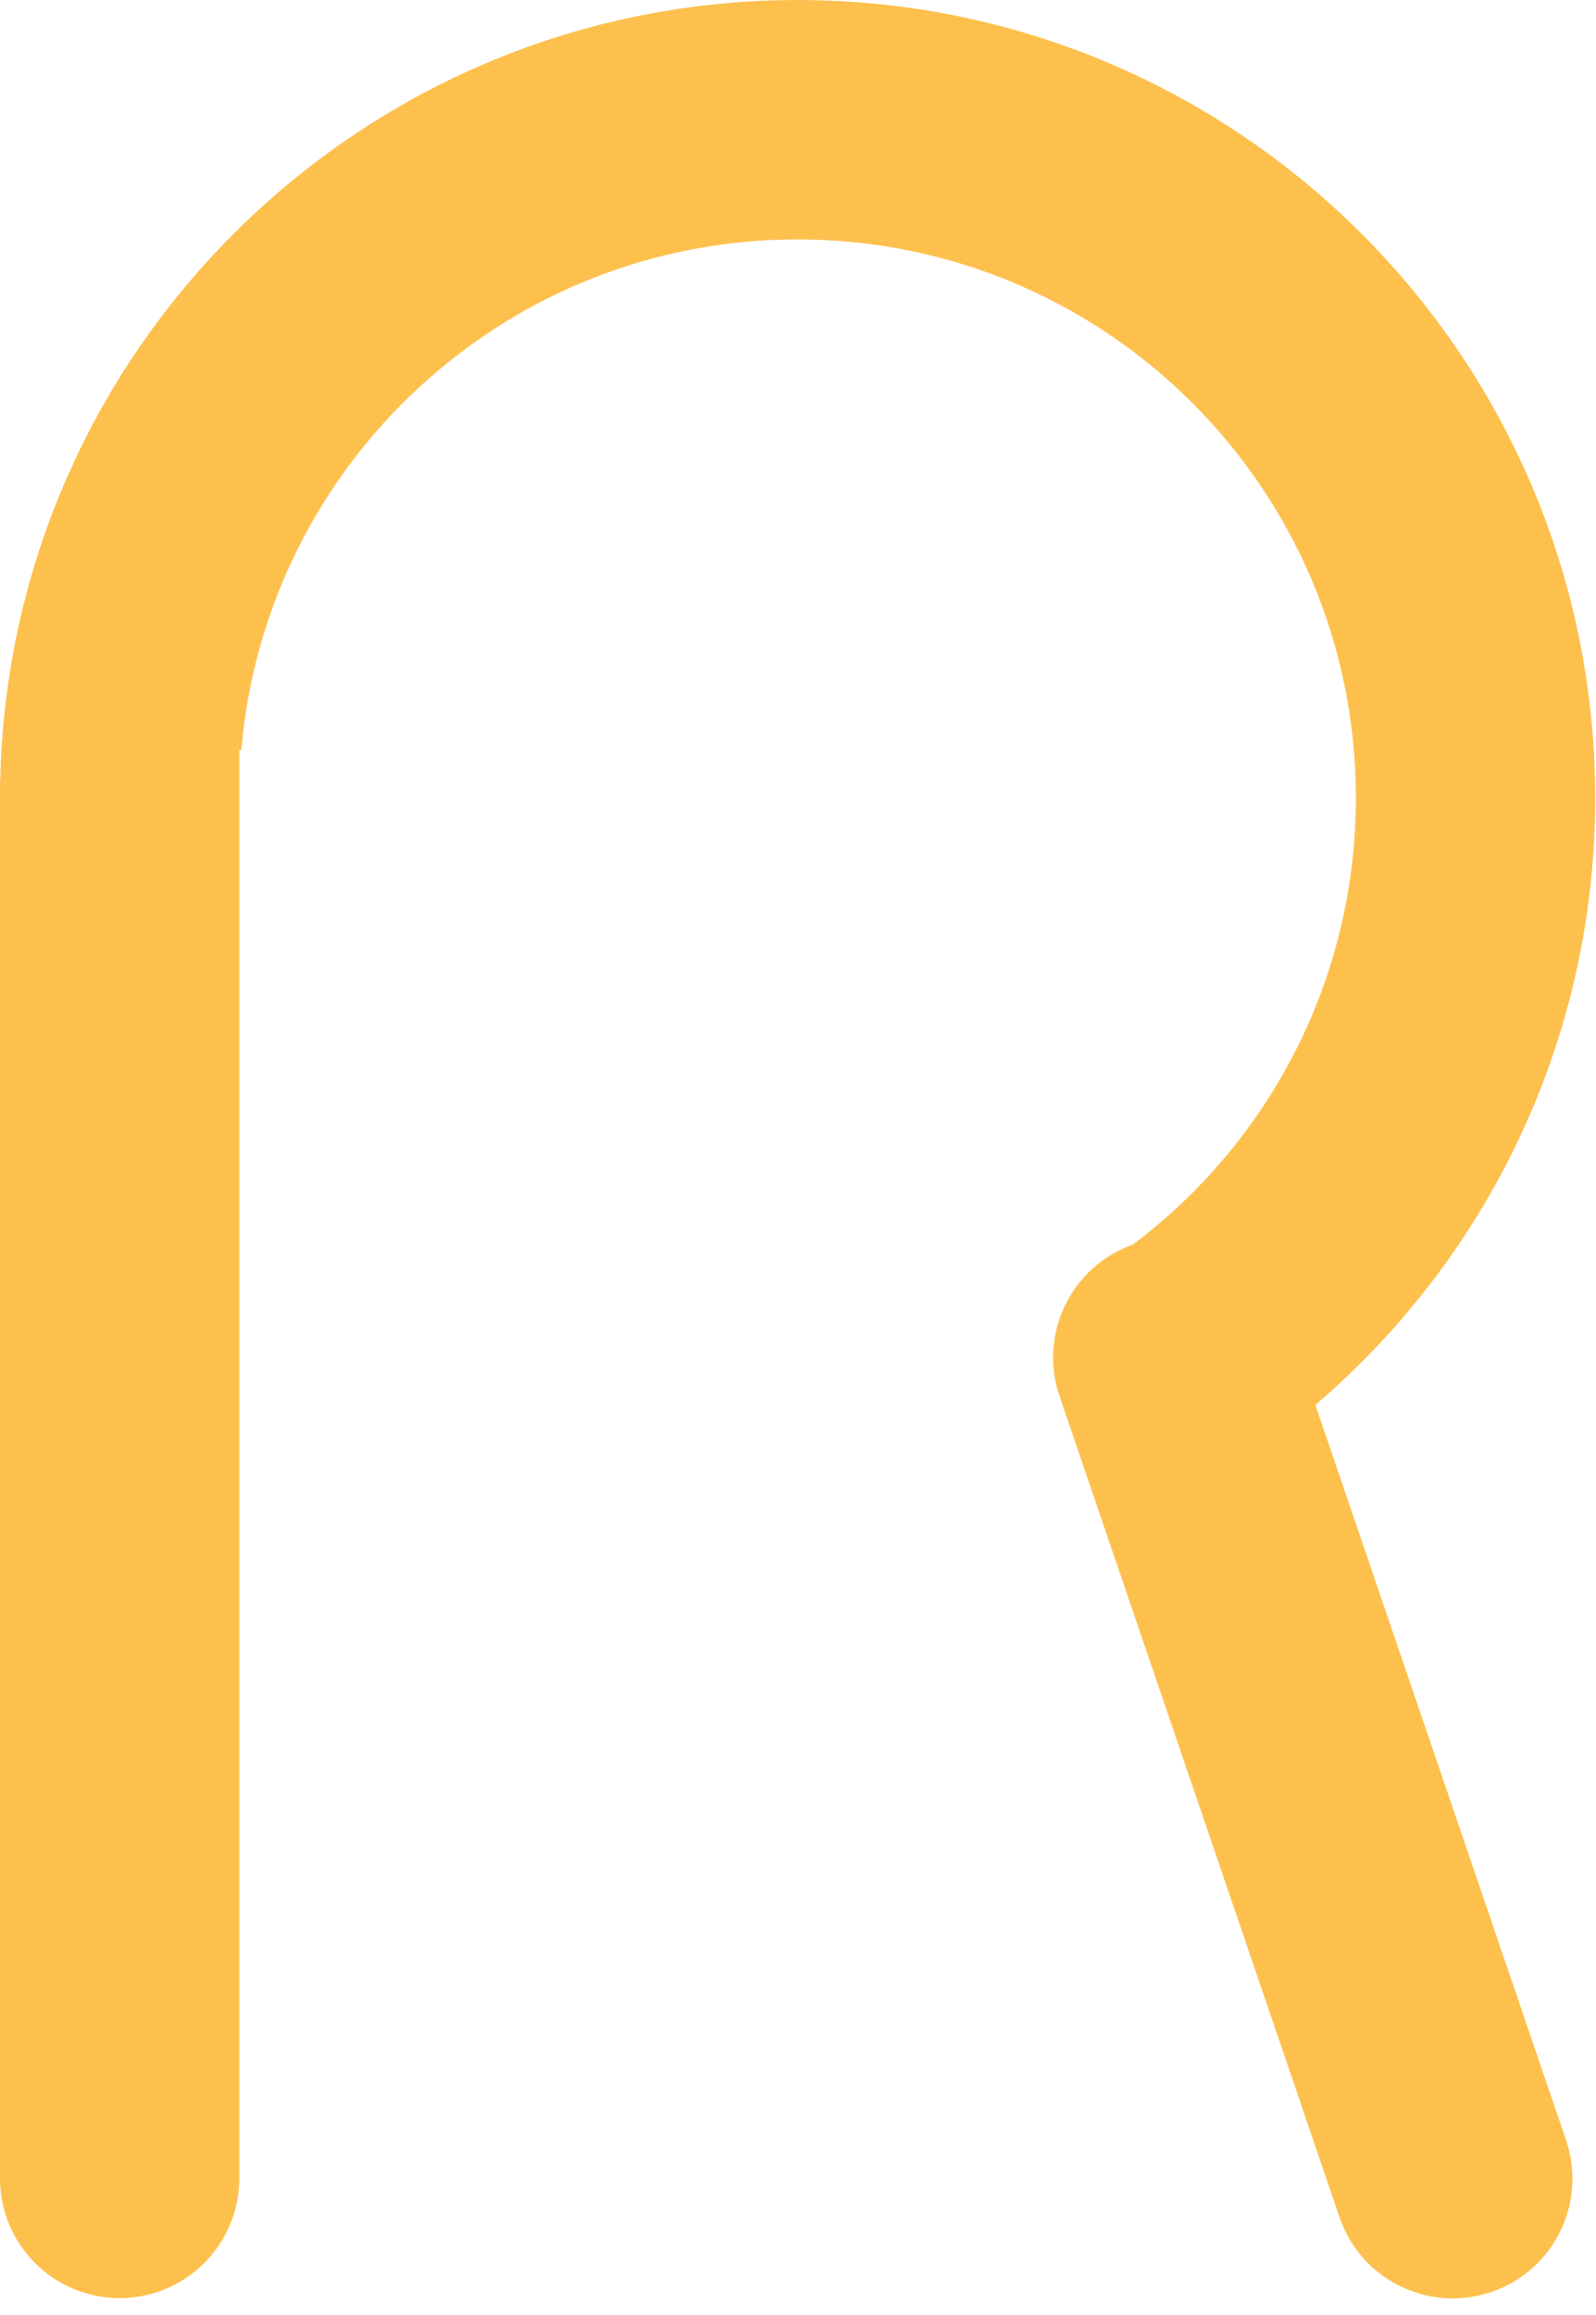
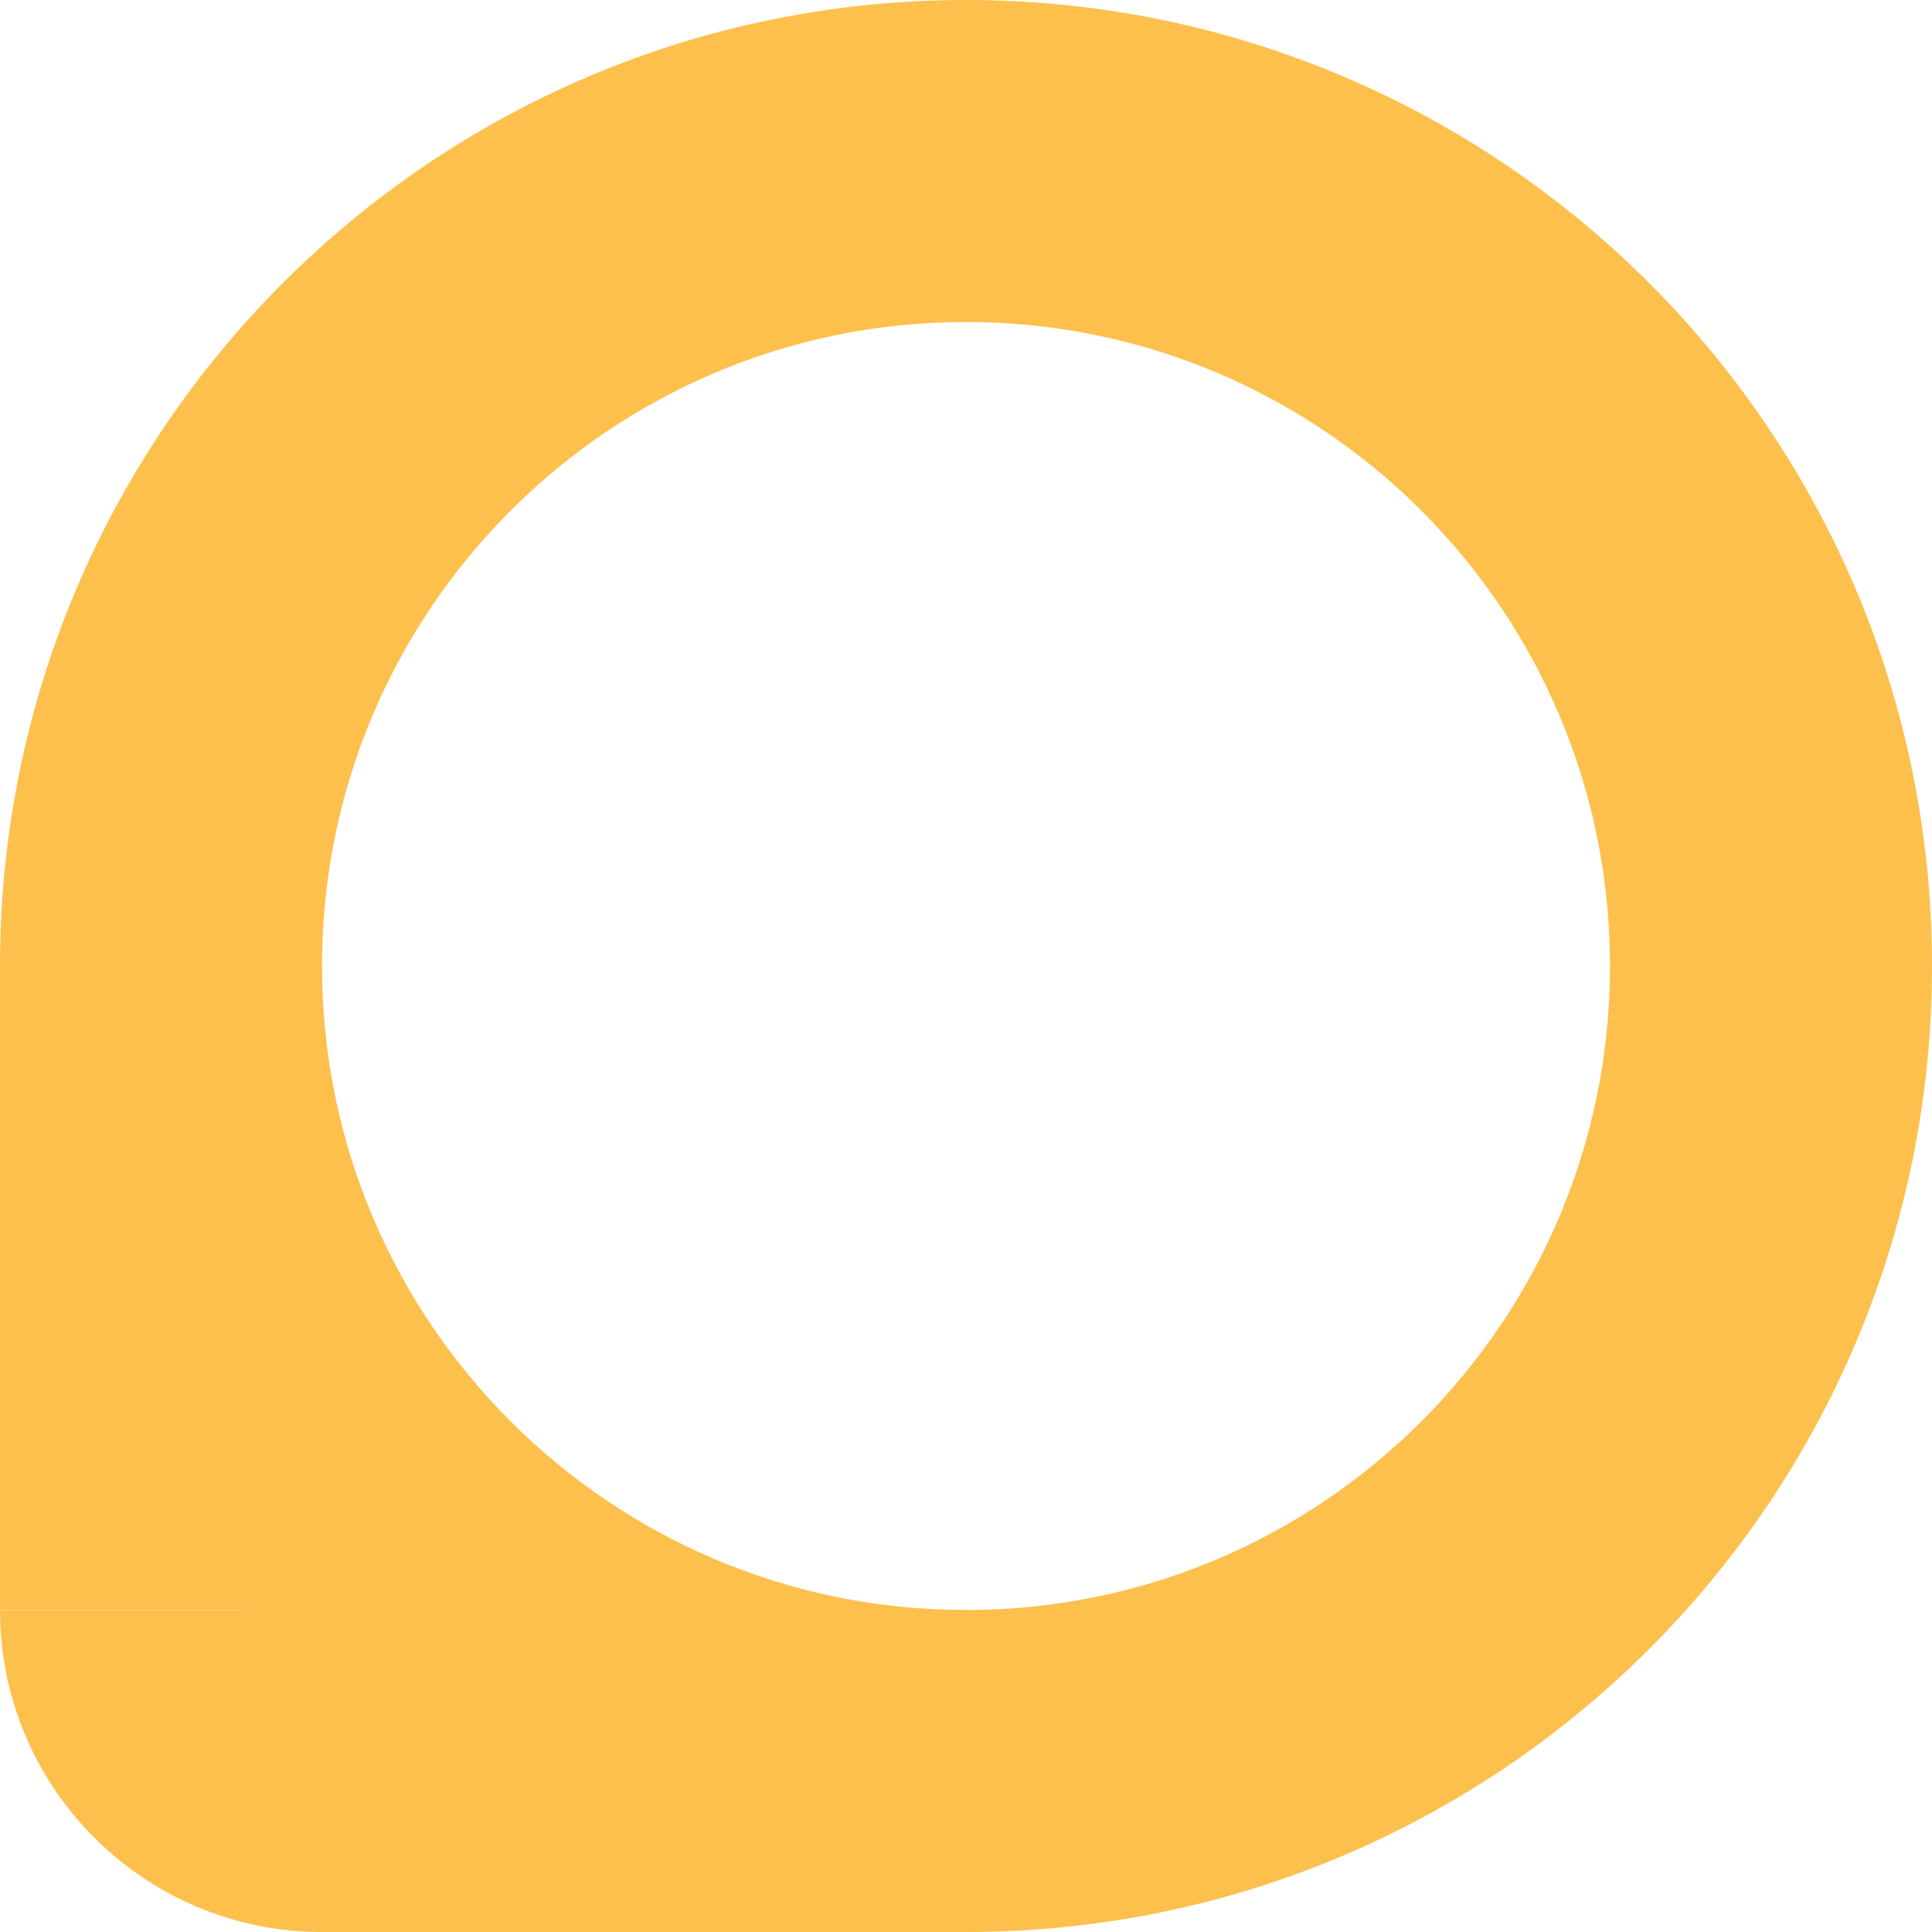
- <svg xmlns="http://www.w3.org/2000/svg" width="100" height="145" viewBox="0 0 100 145" fill="none">
-   <path fill-rule="evenodd" clip-rule="evenodd" d="M82.459 88.033C93.194 78.862 100 65.226 100 50C100 22.386 77.614 0 50 0C22.72 0 0.542 21.847 0.01 49H0V50V136.5C0 140.642 3.358 144 7.5 144C11.642 144 15 140.642 15 136.5V85.707V50V47H15.127C16.648 29.074 31.681 15 50 15C69.33 15 85 30.67 85 50C85 61.44 79.512 71.598 71.024 77.984C67.152 79.35 65.093 83.583 66.421 87.478L83.975 138.939C85.312 142.859 89.575 144.953 93.495 143.616C97.415 142.278 99.509 138.016 98.172 134.096L82.459 88.033Z" fill="#FDC04D" />
+ <svg xmlns="http://www.w3.org/2000/svg" width="60" height="60" viewBox="0 0 60 60" fill="none">
+   <path fill-rule="evenodd" clip-rule="evenodd" d="M30 60C46.569 60 60 46.569 60 30C60 13.431 46.569 0 30 0C13.431 0 0 13.431 0 30C0 46.569 13.431 60 30 60ZM30 50C41.046 50 50 41.046 50 30C50 18.954 41.046 10 30 10C18.954 10 10 18.954 10 30C10 41.046 18.954 50 30 50Z" fill="#FDC04D" />
+   <rect y="30" width="10" height="20" fill="#FDC04D" />
+   <path d="M0 50H30V60H10C4.477 60 0 55.523 0 50V50Z" fill="#FDC04D" />
</svg>
